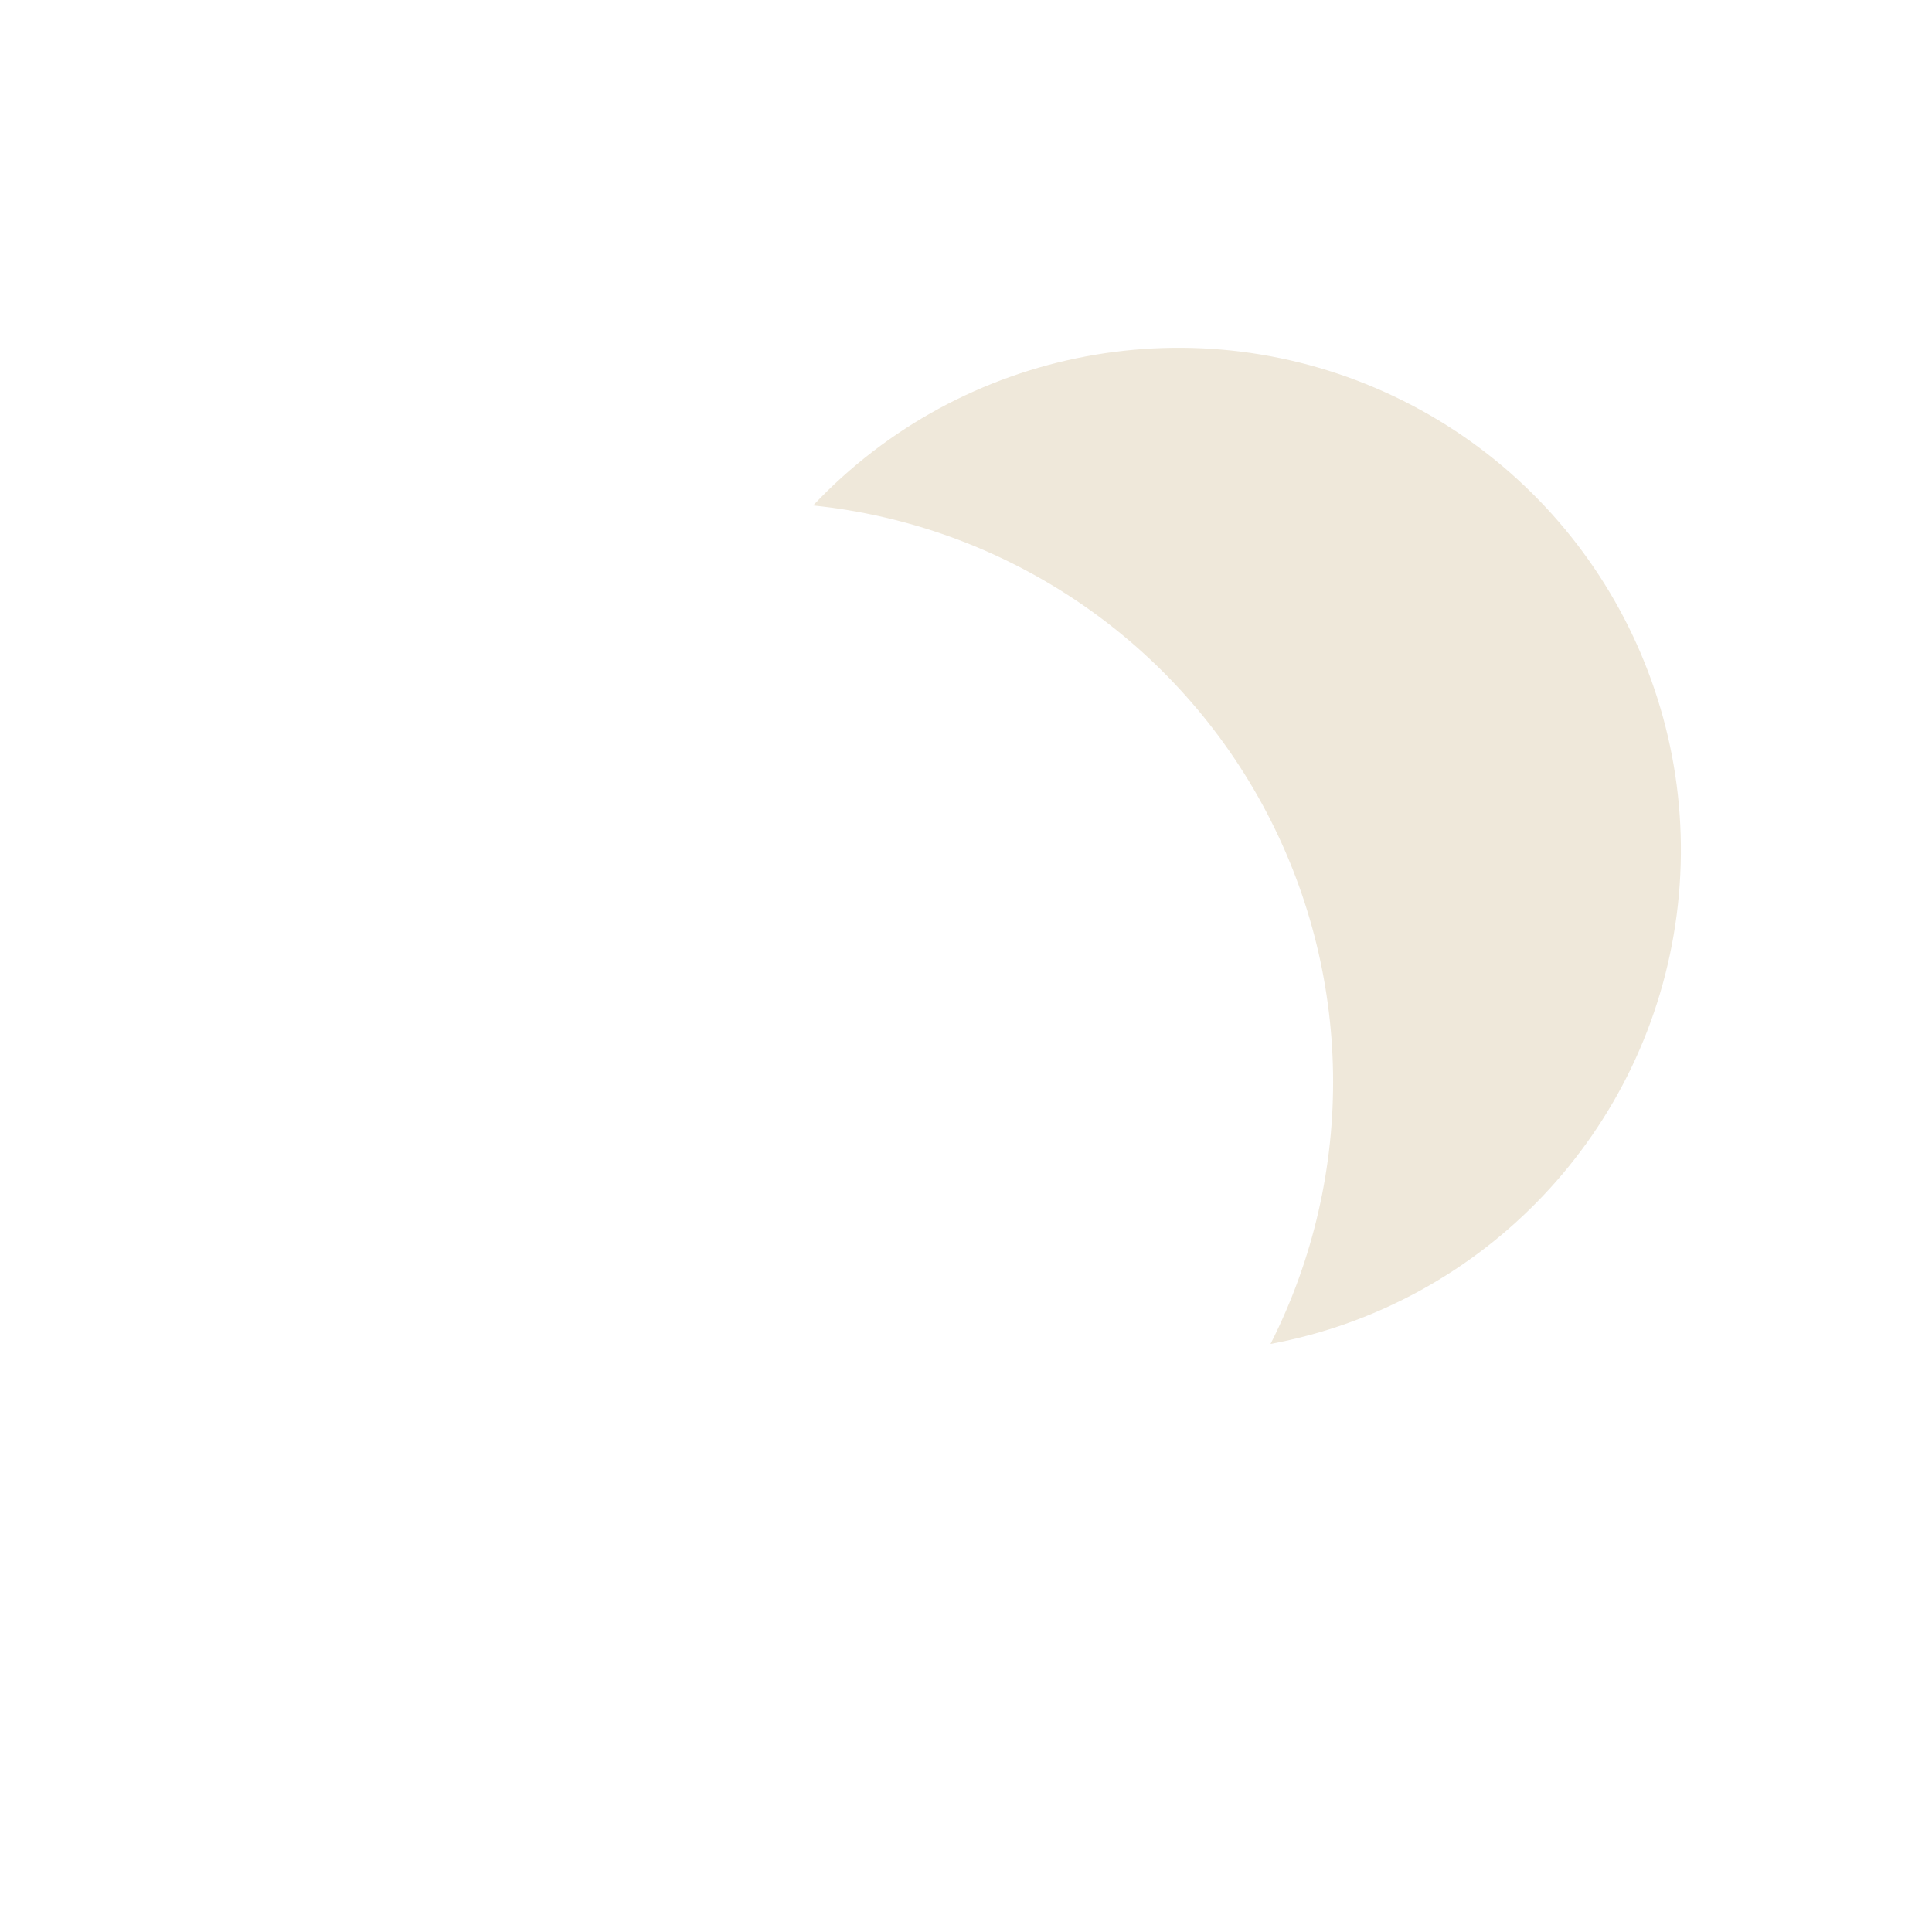
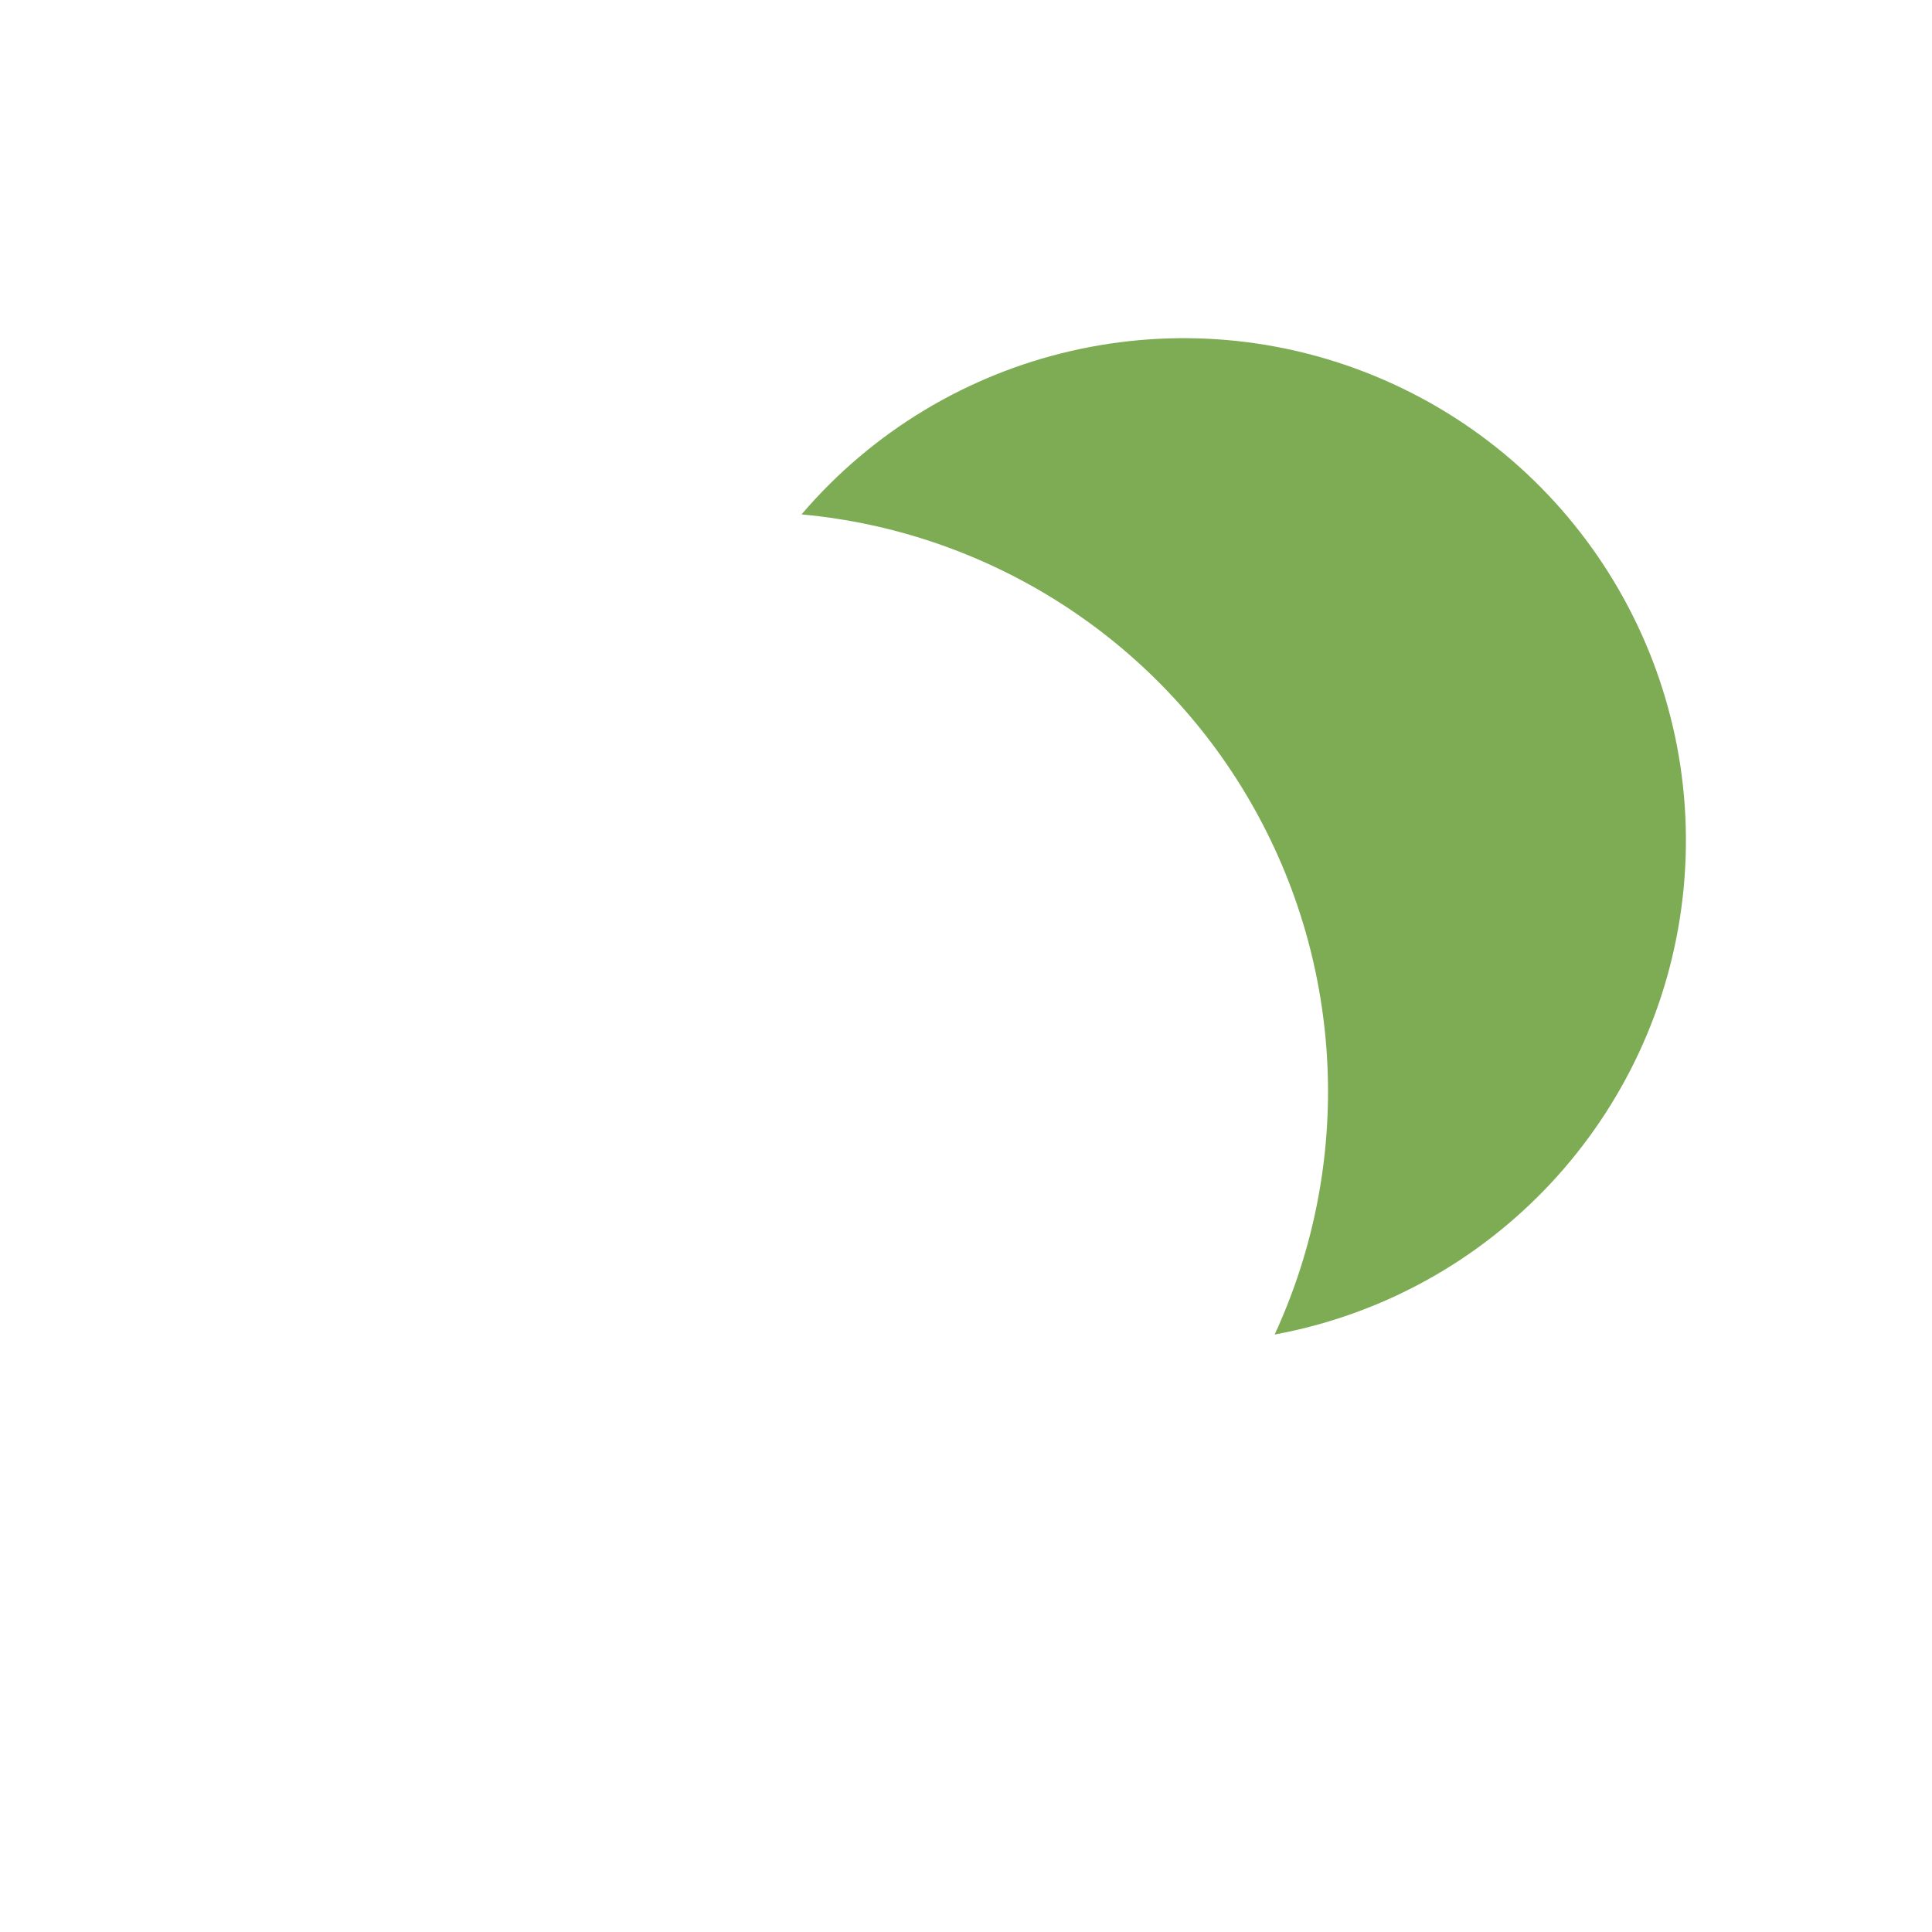
<svg xmlns="http://www.w3.org/2000/svg" width="1024" height="1024" viewBox="0 0 1000 1000">
-   <path fill="#EFE8DA" d="M420.875 261.625 A260 260 0 1 1 657.625 695.625 A300 300 0 0 0 420.875 261.625 Z" />
+   <path fill="#7EAC55" d="M414.875 266.25 A260 260 0 1 1 659.75 690.75 A300 300 0 0 0 414.875 266.25 Z" />
</svg>
